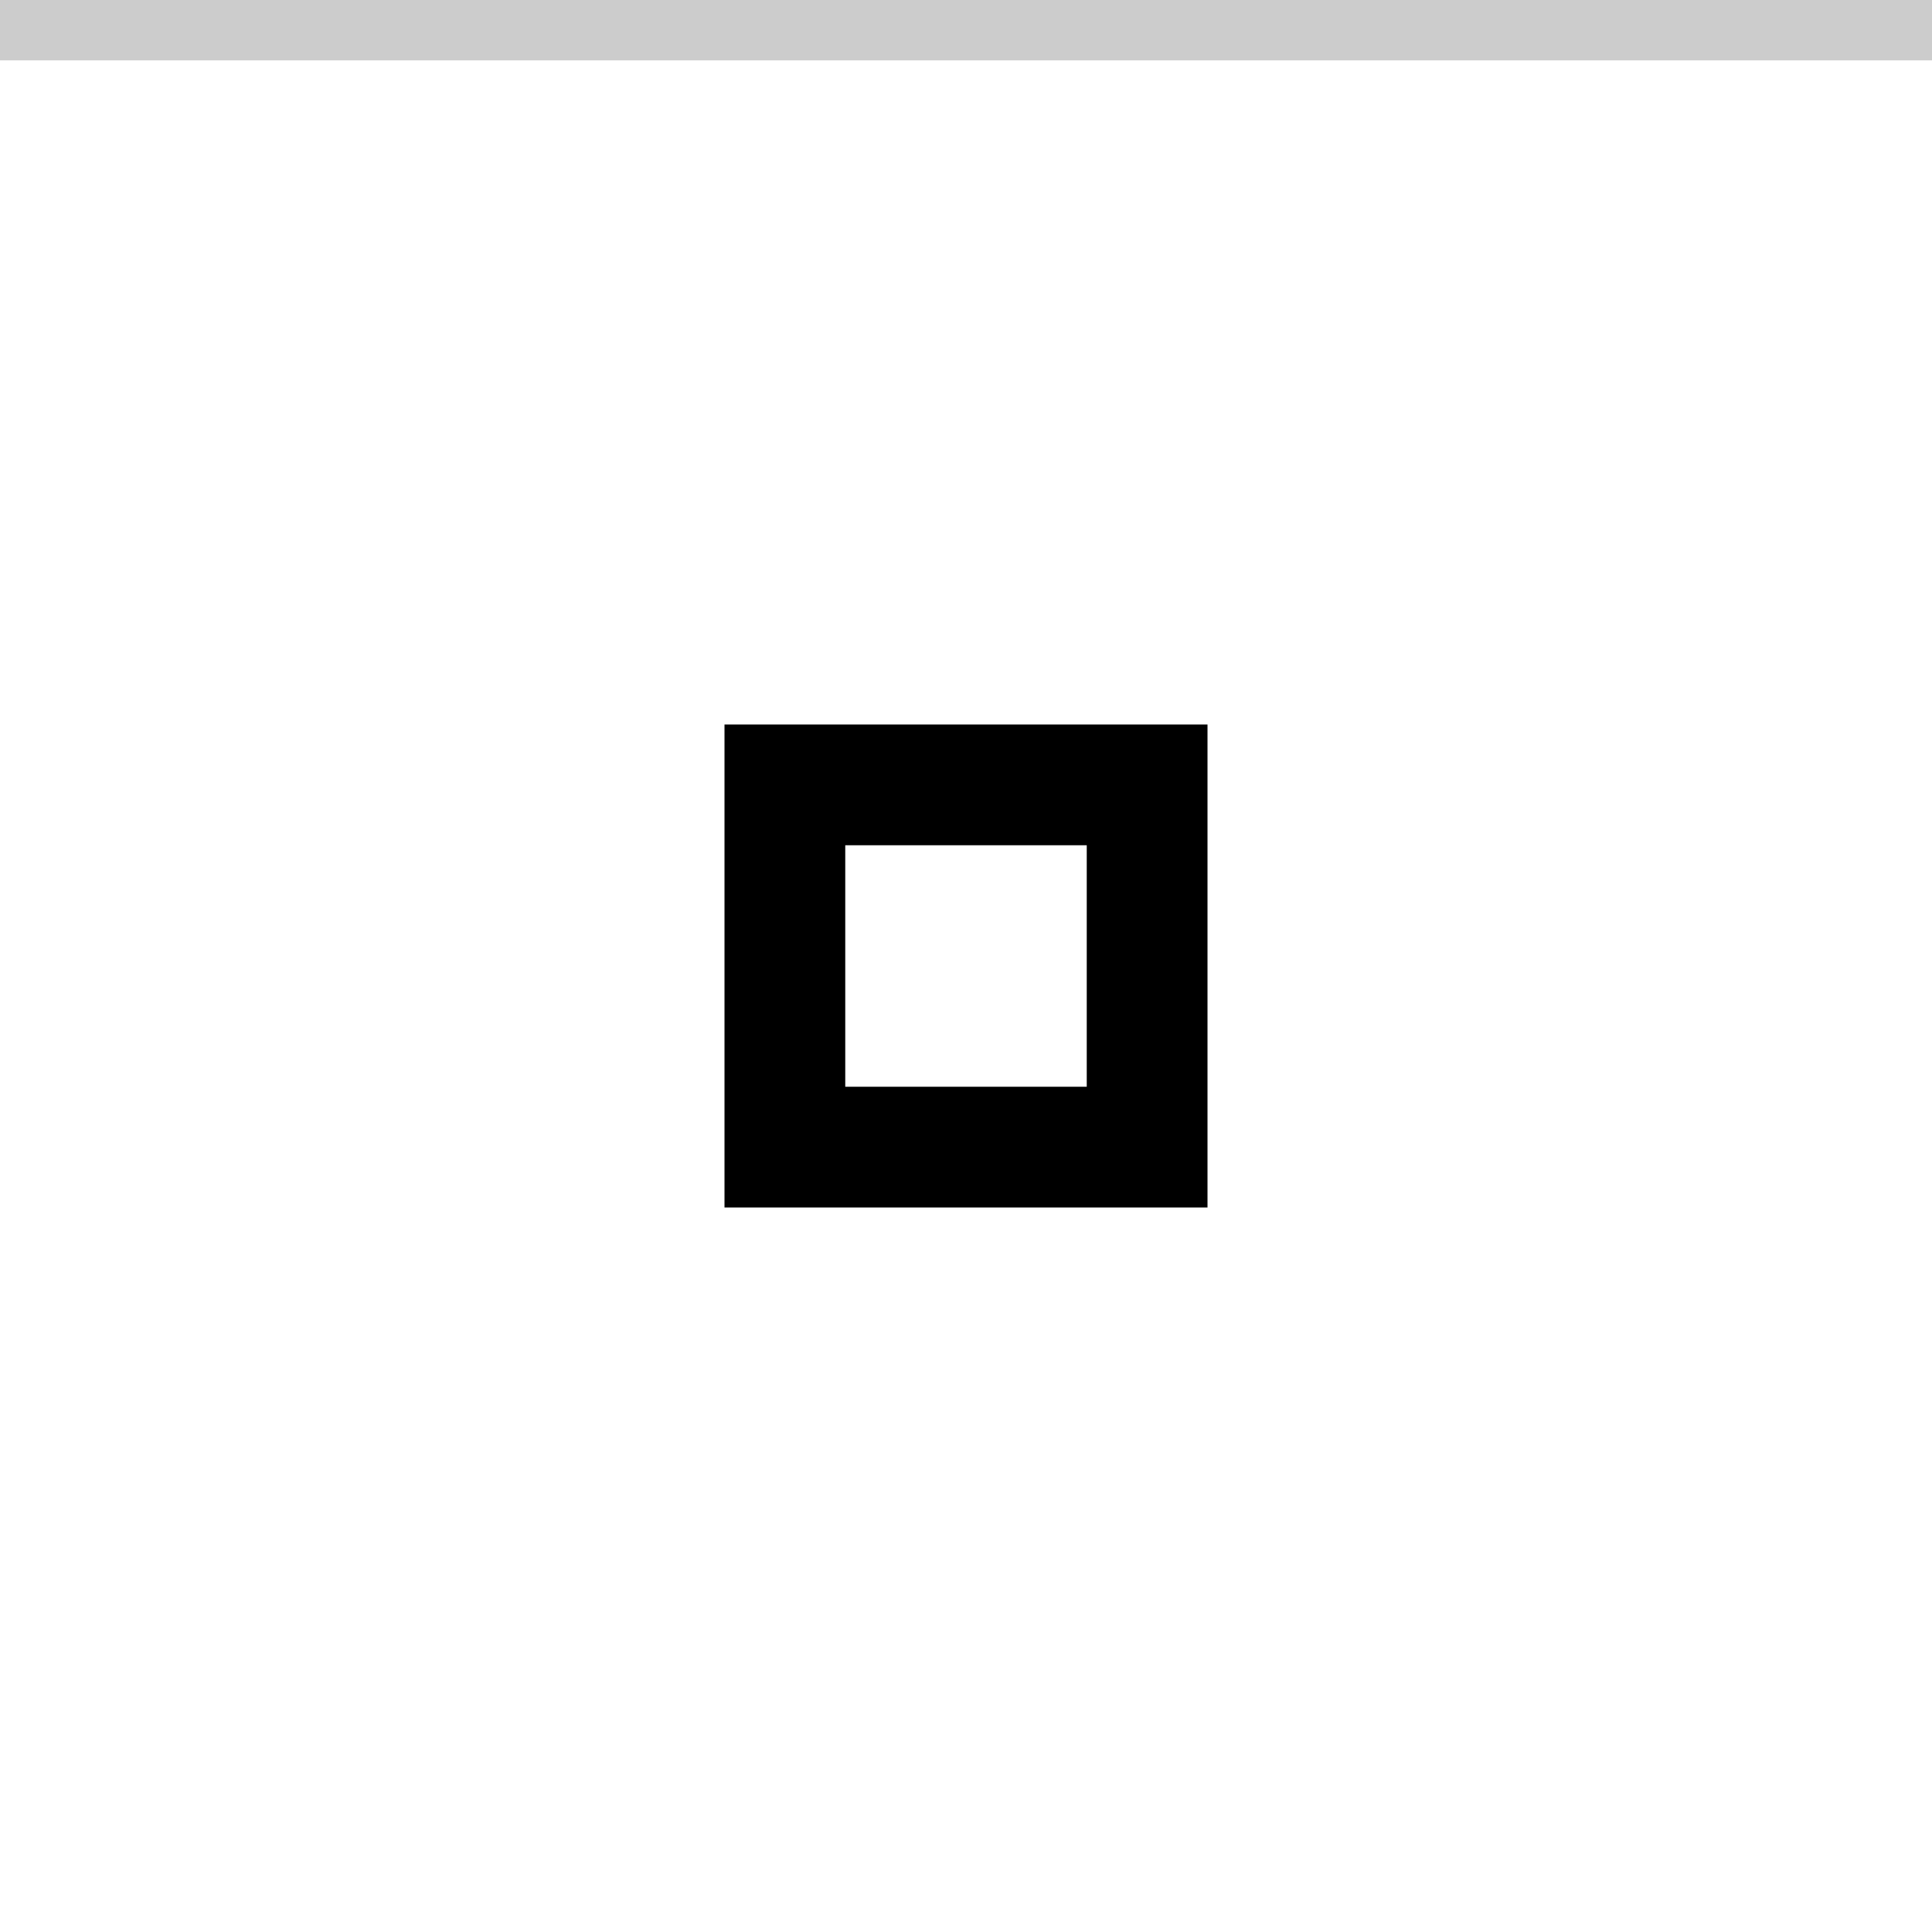
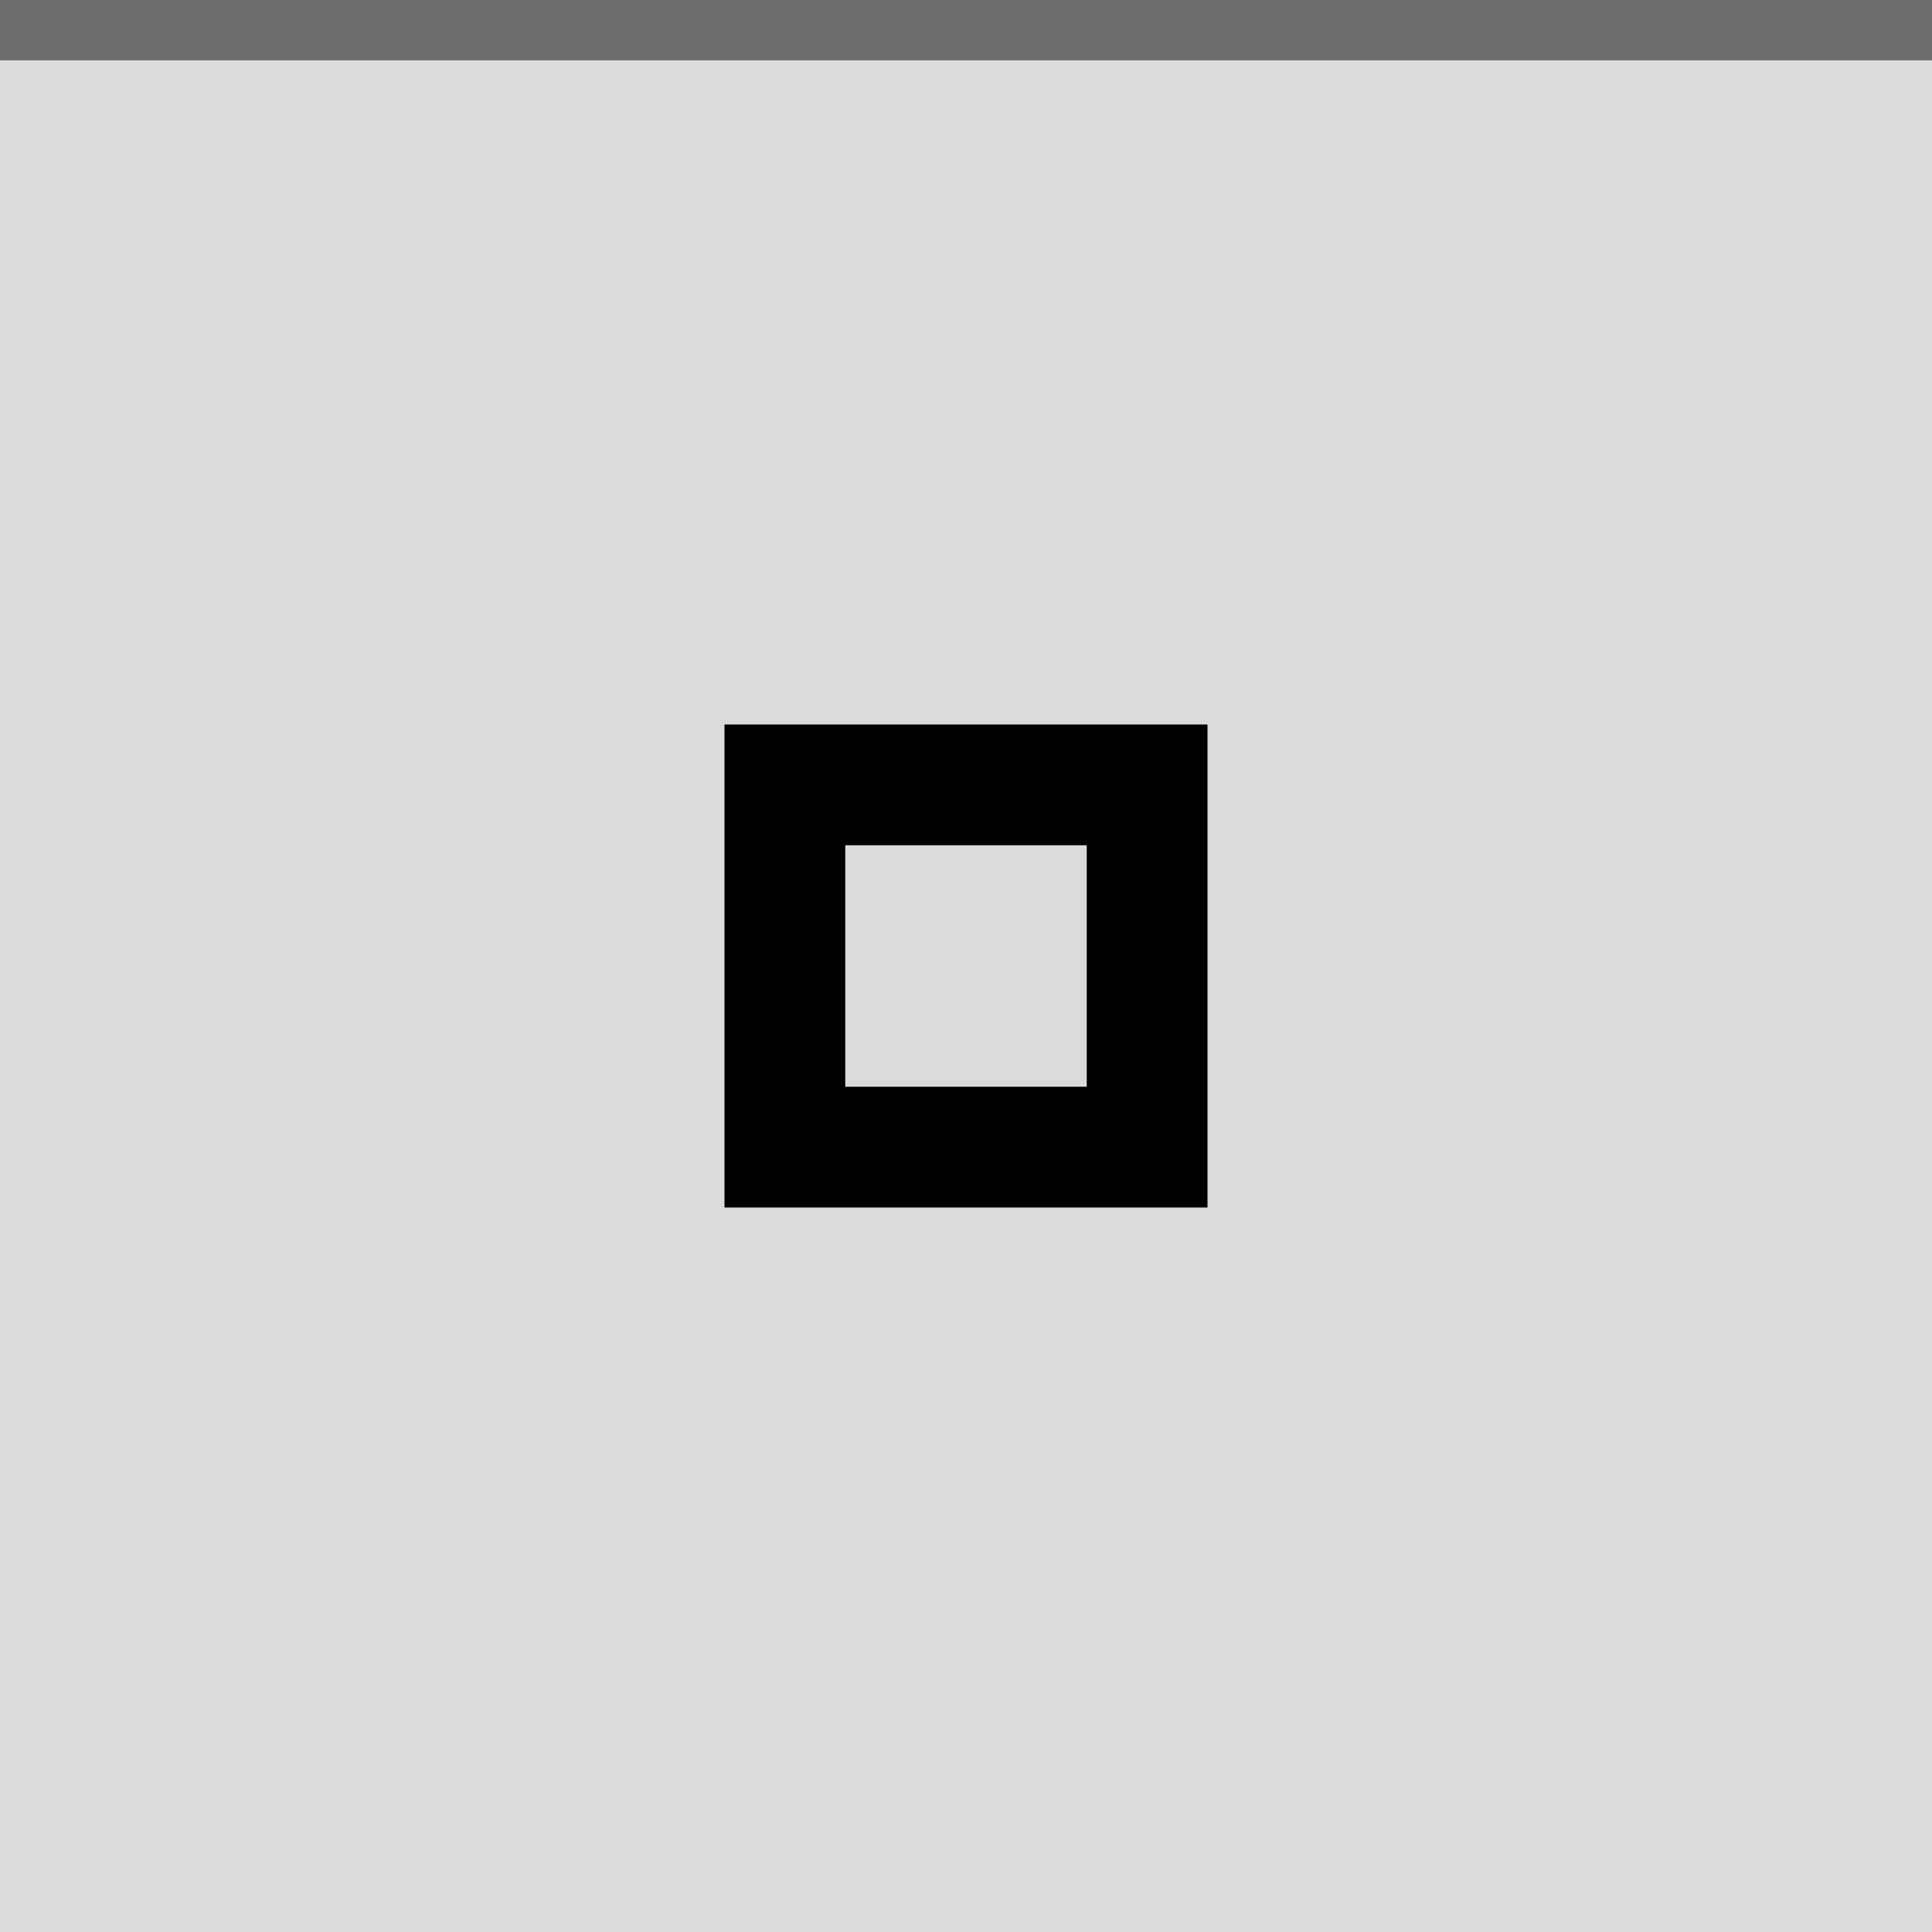
<svg xmlns="http://www.w3.org/2000/svg" id="svg12" version="1.1" viewBox="0 0 32 32" height="32" width="32">
  <defs id="defs16" />
-   <rect style="fill:#ffffff;fill-opacity:1" id="rect2" fill="#E0E0E0" height="32" width="32" />
-   <g style="opacity:1" id="g10" opacity="0.6" fill="#000000">
-     <circle id="circle6" opacity="0" r="12" cy="16" cx="16" />
-     <path id="path8" d="m12 12v8h8v-8zm2 2h4v4h-4z" />
+   <rect style="fill:#dbdbdb;fill-opacity:1" id="rect2" fill="#E0E0E0" height="32" width="32" />
+   <g style="opacity:1;fill:#000000;fill-opacity:1" id="g10" opacity="0.6" fill="#000000">
+     <circle id="circle6" opacity="0" r="12" cy="16" cx="16" style="fill:#000000;fill-opacity:1" />
+     <path id="path8" d="m12 12v8h8v-8zm2 2h4v4h-4z" style="fill:#000000;fill-opacity:1" />
  </g>
-   <rect width="32" height="1" fill="#FFFFFF" fill-opacity="0.4" id="rect166" style="opacity:0.2;fill:#000000;fill-opacity:1" x="0" y="0" />
+   <rect width="32" height="1" fill="#FFFFFF" fill-opacity="0.4" id="rect166" style="opacity:0.5;fill:#000000;fill-opacity:1" x="0" y="0" />
</svg>
